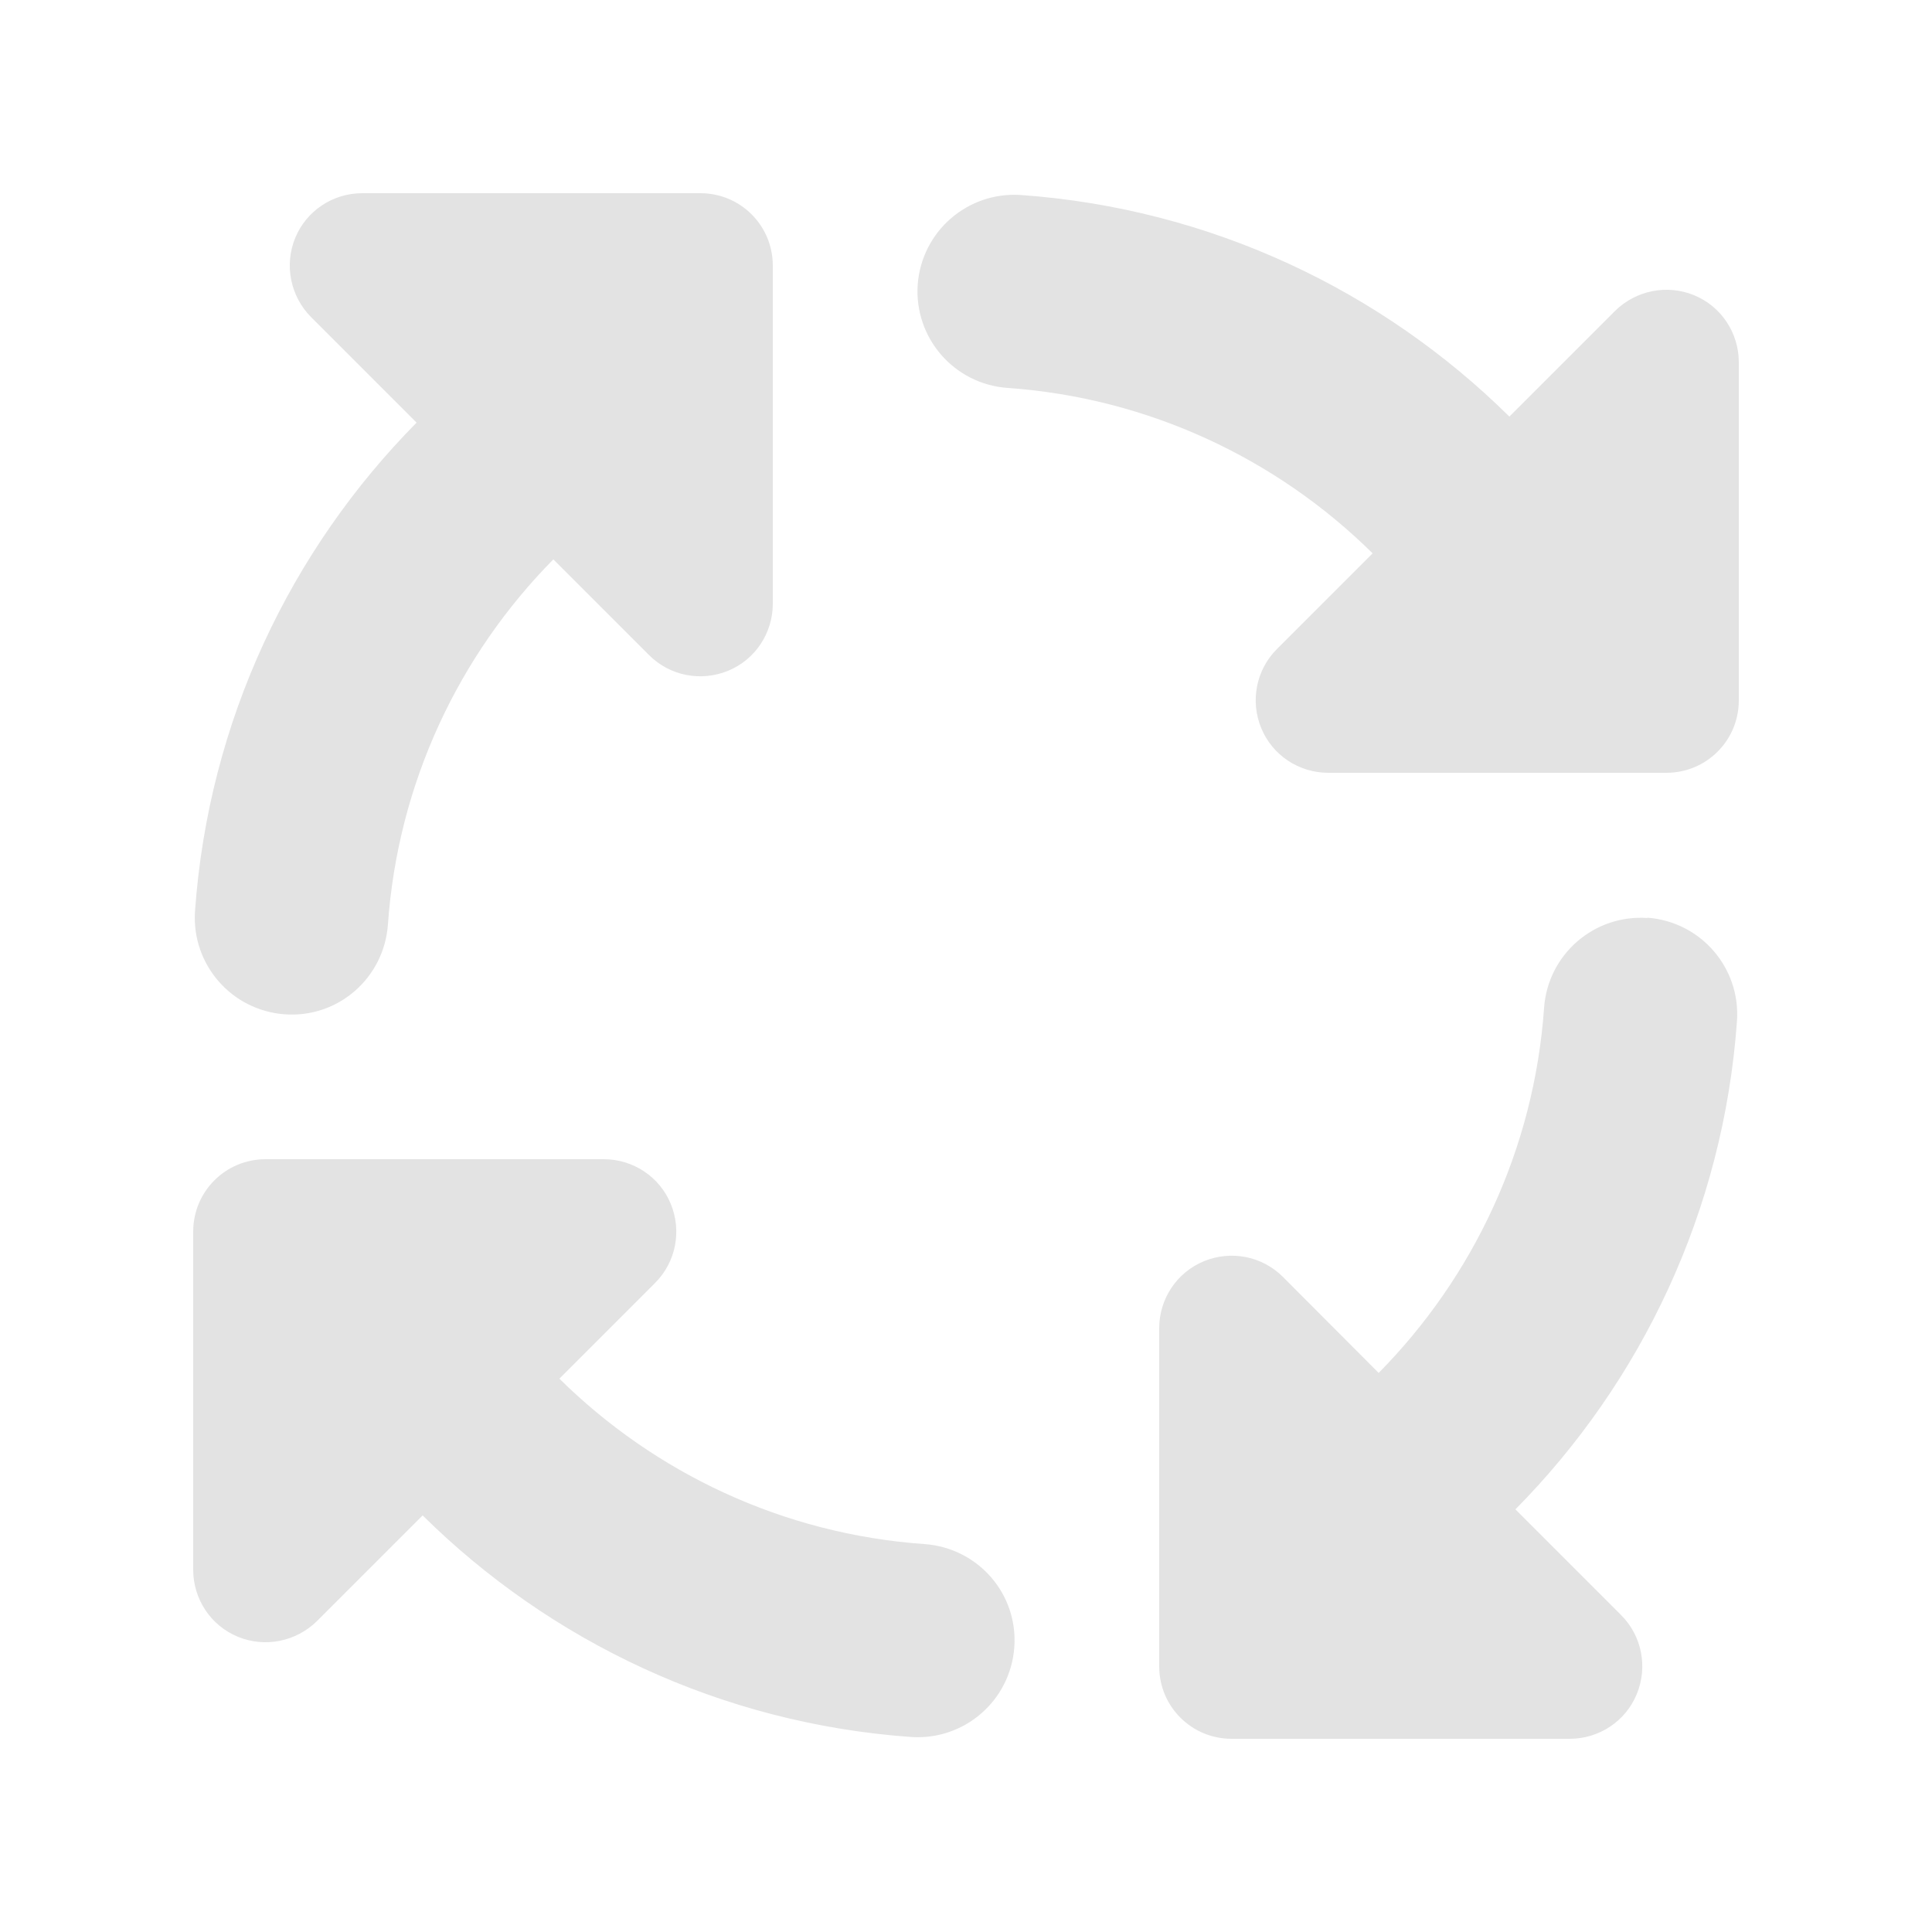
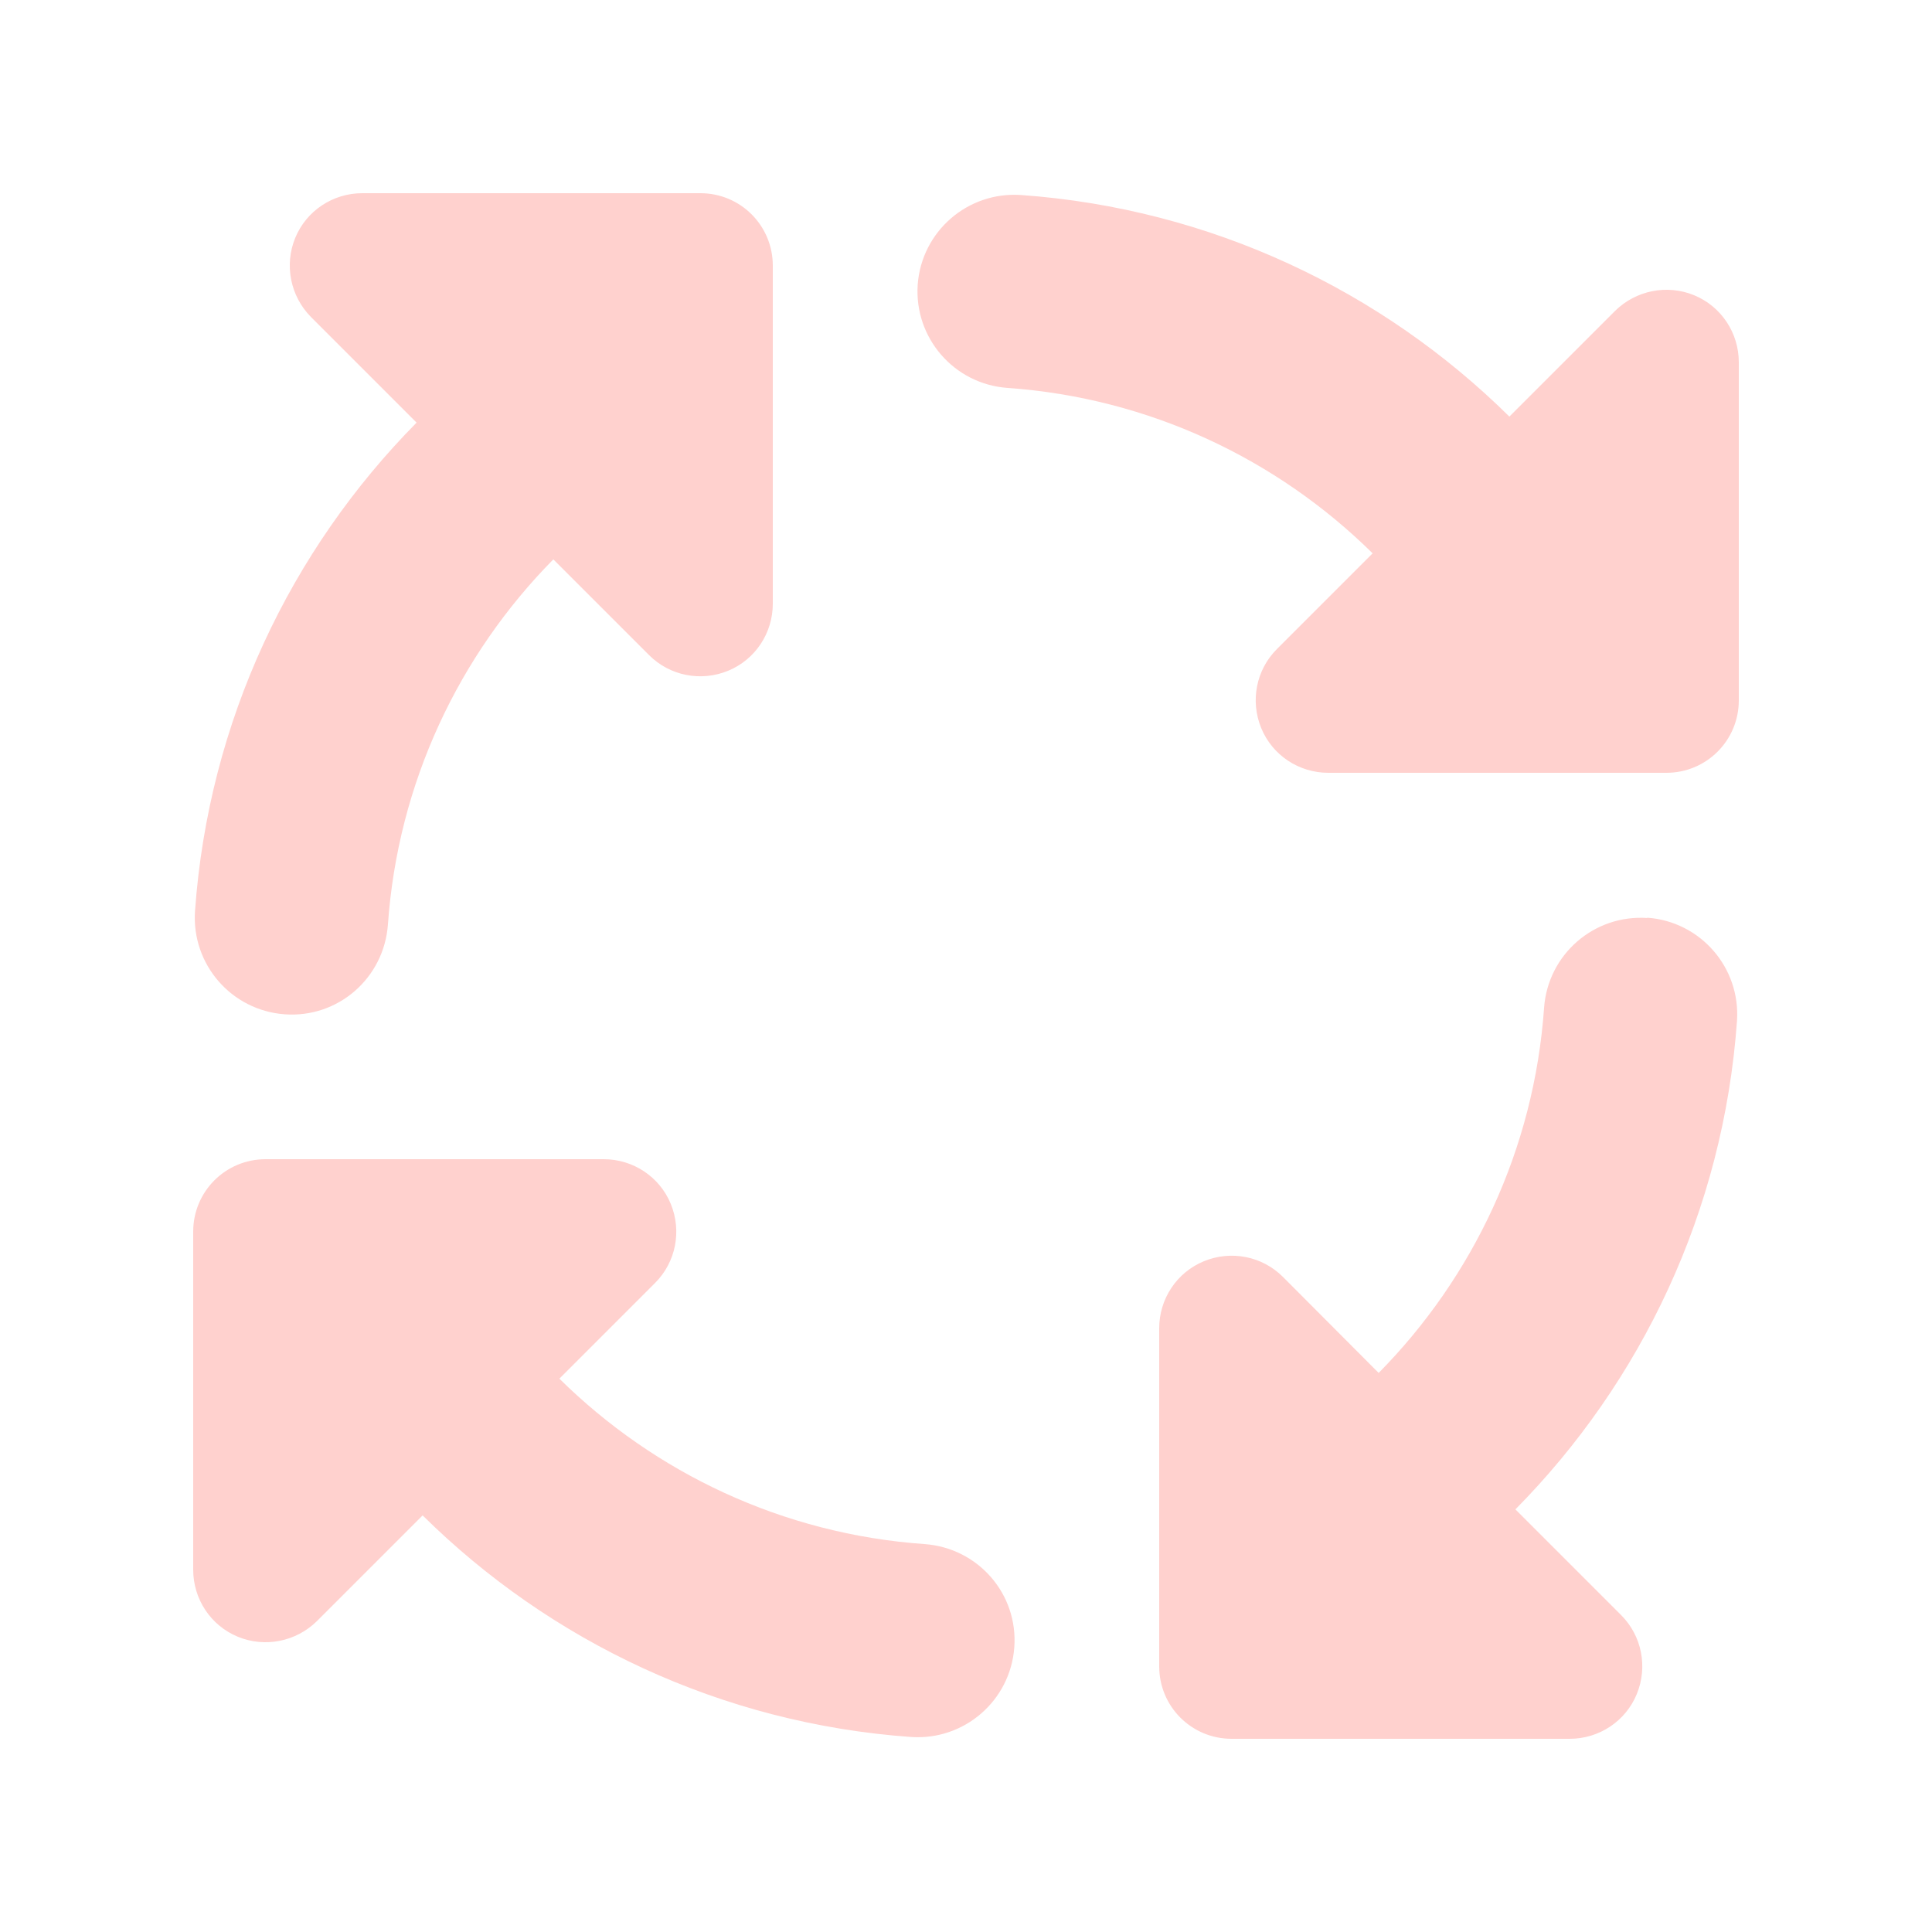
<svg xmlns="http://www.w3.org/2000/svg" id="Layer_1" version="1.1" viewBox="0 0 640 640">
  <defs>
    <style>
      .st0 {
-         fill: #e3e3e3;
+         fill: #ffd1ce;
      }
    </style>
  </defs>
-   <path class="st0" d="M545.7,304.1c-17.6-1.2-32.9,12-34.2,29.7-3.3,47-23.6,89.4-54.8,121l-31.7-31.8c-6.9-6.9-17.2-8.9-26.2-5.2-9,3.7-14.8,12.5-14.8,22.2v112c0,13.3,10.7,24,24,24h112c9.7,0,18.5-5.8,22.2-14.8s1.7-19.3-5.2-26.2l-35-35c41.7-42.2,68.9-98.8,73.4-161.8,1.2-17.6-12-32.9-29.7-34.2v.1ZM103,105l35,35c-41.7,42.2-68.9,98.8-73.4,161.8-1.2,17.6,12,32.9,29.7,34.2,17.7,1.3,32.9-12,34.2-29.7,3.3-47,23.6-89.4,54.8-121l31.7,31.7c6.9,6.9,17.2,8.9,26.2,5.2s14.8-12.5,14.8-22.2v-112c0-13.3-10.7-24-24-24h-112c-9.7,0-18.5,5.8-22.2,14.8-3.7,9-1.6,19.3,5.2,26.2ZM304,94.3c-1.2,17.6,12,32.9,29.7,34.2,47,3.3,89.4,23.6,121,54.8l-31.7,31.7c-6.9,6.9-8.9,17.2-5.2,26.2,3.7,9,12.5,14.8,22.2,14.8h112c13.3,0,24-10.7,24-24v-112c0-9.7-5.8-18.5-14.8-22.2-9-3.7-19.3-1.6-26.2,5.2l-35,35c-42.2-41.7-98.8-68.9-161.8-73.4-17.6-1.2-32.9,12-34.2,29.7ZM105,537l35-35c42.2,41.7,98.8,68.9,161.8,73.4,17.6,1.2,32.9-12,34.2-29.7s-12-32.9-29.7-34.2c-47-3.3-89.4-23.6-121-54.8l31.7-31.7c6.9-6.9,8.9-17.2,5.2-26.2s-12.5-14.8-22.2-14.8h-112c-13.3,0-24,10.7-24,24v112c0,9.7,5.8,18.5,14.8,22.2s19.3,1.6,26.2-5.2Z" />
+   <path class="st0" d="M545.7,304.1c-17.6-1.2-32.9,12-34.2,29.7-3.3,47-23.6,89.4-54.8,121l-31.7-31.8c-6.9-6.9-17.2-8.9-26.2-5.2-9,3.7-14.8,12.5-14.8,22.2v112c0,13.3,10.7,24,24,24h112c9.7,0,18.5-5.8,22.2-14.8s1.7-19.3-5.2-26.2l-35-35c41.7-42.2,68.9-98.8,73.4-161.8,1.2-17.6-12-32.9-29.7-34.2v.1ZM103,105l35,35c-41.7,42.2-68.9,98.8-73.4,161.8-1.2,17.6,12,32.9,29.7,34.2,17.7,1.3,32.9-12,34.2-29.7,3.3-47,23.6-89.4,54.8-121l31.7,31.7c6.9,6.9,17.2,8.9,26.2,5.2s14.8-12.5,14.8-22.2v-112c0-13.3-10.7-24-24-24h-112c-9.7,0-18.5,5.8-22.2,14.8s-1.6,19.3,5.2,26.2h0ZM304,94.3c-1.2,17.6,12,32.9,29.7,34.2,47,3.3,89.4,23.6,121,54.8l-31.7,31.7c-6.9,6.9-8.9,17.2-5.2,26.2,3.7,9,12.5,14.8,22.2,14.8h112c13.3,0,24-10.7,24-24v-112c0-9.7-5.8-18.5-14.8-22.2s-19.3-1.6-26.2,5.2l-35,35c-42.2-41.7-98.8-68.9-161.8-73.4-17.6-1.2-32.9,12-34.2,29.7ZM105,537l35-35c42.2,41.7,98.8,68.9,161.8,73.4,17.6,1.2,32.9-12,34.2-29.7s-12-32.9-29.7-34.2c-47-3.3-89.4-23.6-121-54.8l31.7-31.7c6.9-6.9,8.9-17.2,5.2-26.2s-12.5-14.8-22.2-14.8h-112c-13.3,0-24,10.7-24,24v112c0,9.7,5.8,18.5,14.8,22.2s19.3,1.6,26.2-5.2h0Z" />
</svg>
